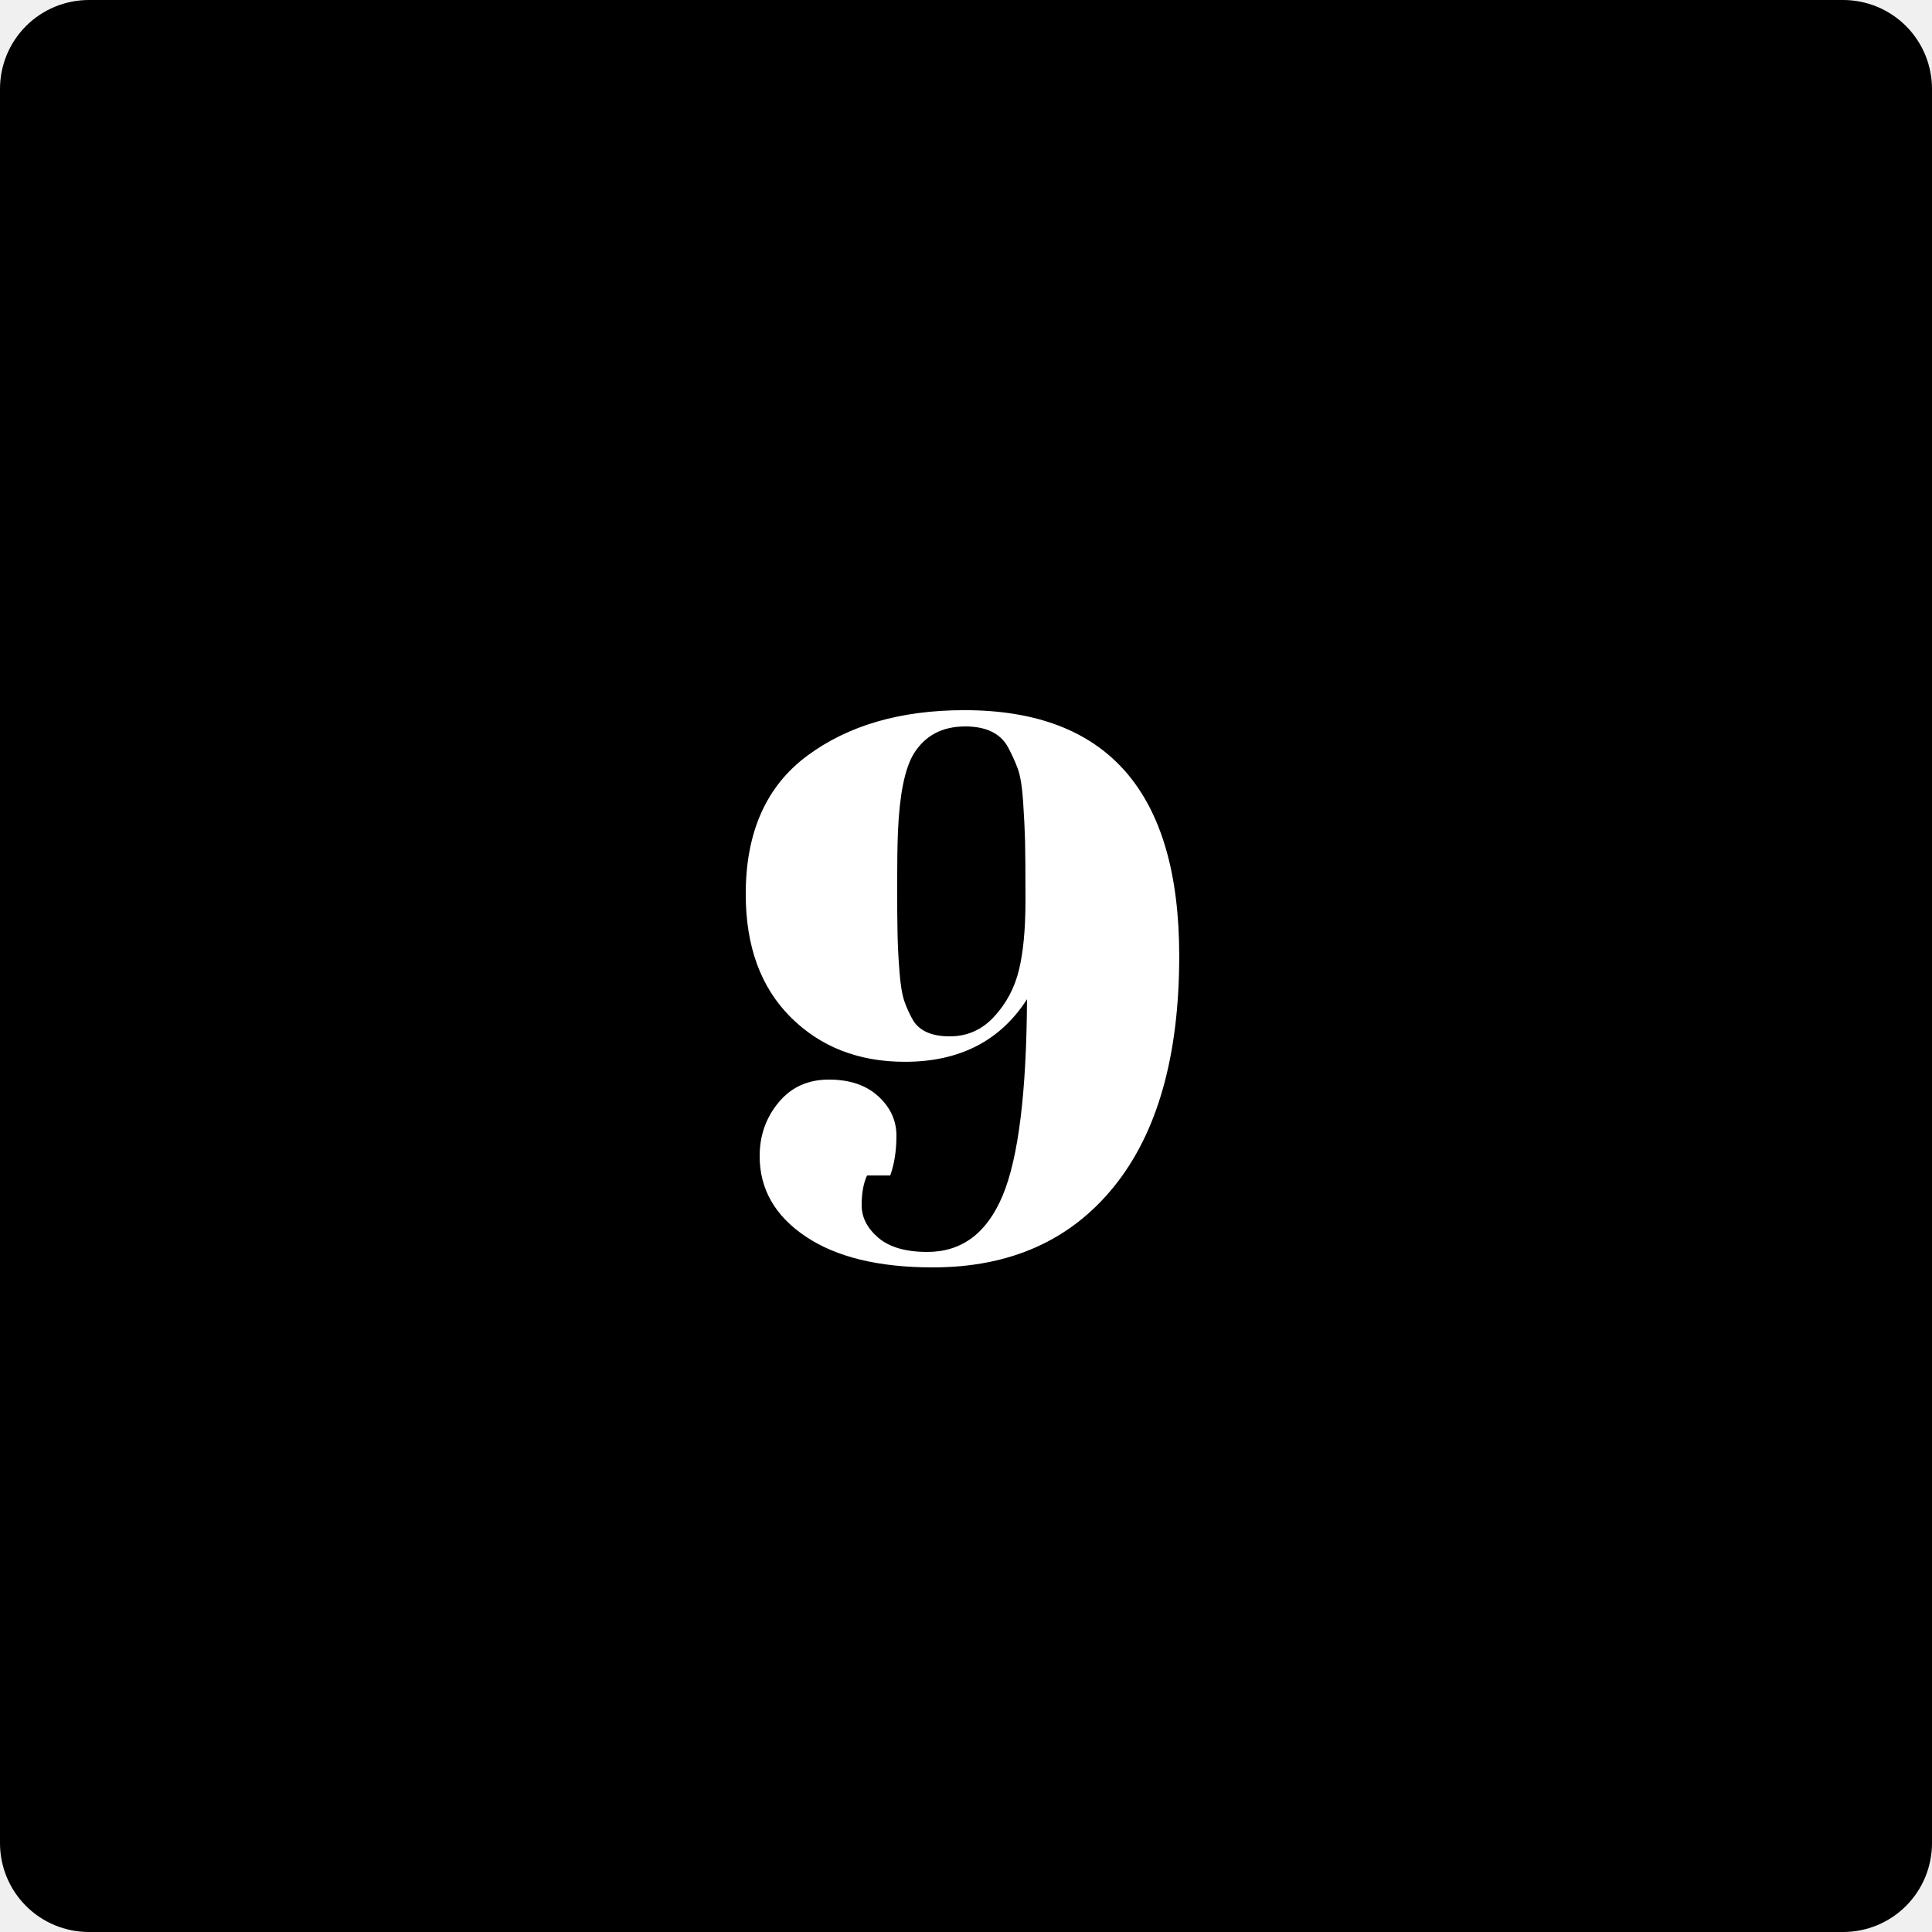
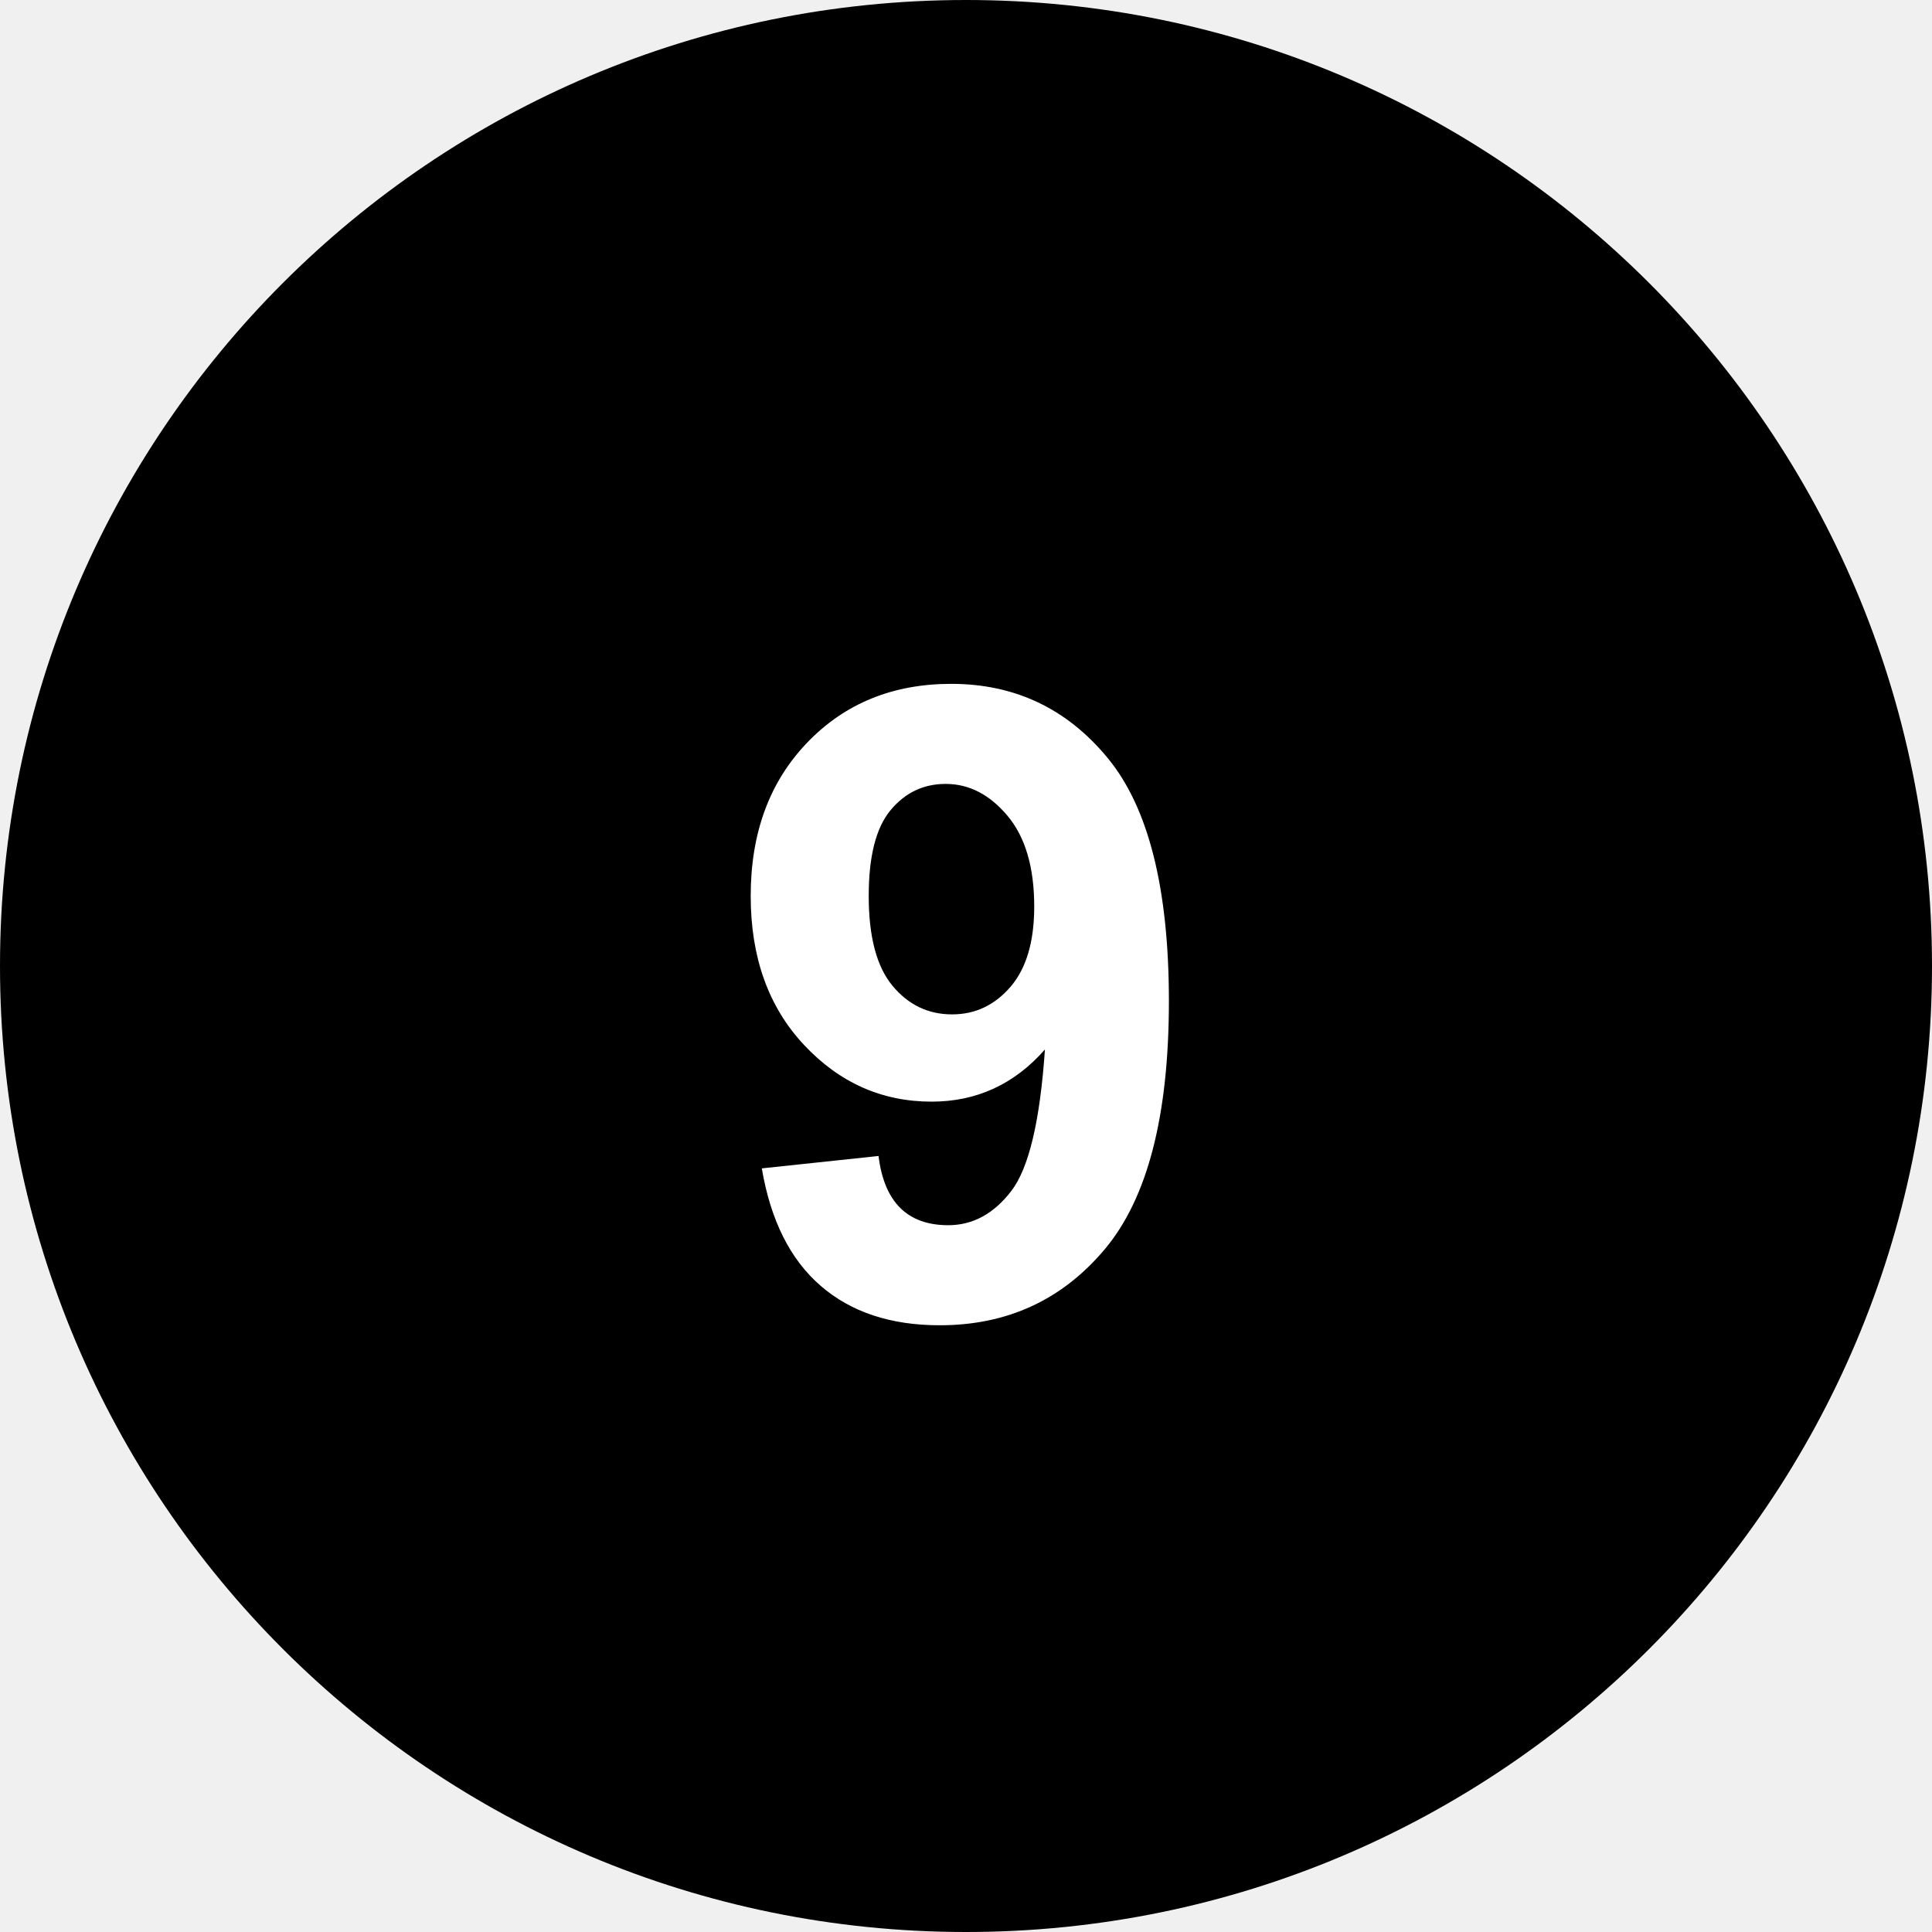
<svg xmlns="http://www.w3.org/2000/svg" width="500" zoomAndPan="magnify" viewBox="0 0 375 375" height="500" preserveAspectRatio="xMidYMid meet" version="1.0">
  <defs>
    <g />
-     <clipPath id="da8b82ffa3">
-       <path d="M 17.25 0 L 357.75 0 C 362.324 0 366.711 1.816 369.949 5.051 C 373.184 8.289 375 12.676 375 17.25 L 375 357.75 C 375 362.324 373.184 366.711 369.949 369.949 C 366.711 373.184 362.324 375 357.75 375 L 17.25 375 C 12.676 375 8.289 373.184 5.051 369.949 C 1.816 366.711 0 362.324 0 357.75 L 0 17.25 C 0 12.676 1.816 8.289 5.051 5.051 C 8.289 1.816 12.676 0 17.25 0 Z M 17.25 0 " clip-rule="nonzero" />
+     <clipPath id="8d79cf1f9f">
+       <path d="M 187.5 0 C 83.945 0 0 83.945 0 187.5 C 0 291.055 83.945 375 187.5 375 C 291.055 375 375 291.055 375 187.5 C 375 83.945 291.055 0 187.5 0 Z M 187.5 0 " clip-rule="nonzero" />
    </clipPath>
  </defs>
-   <g clip-path="url(#da8b82ffa3)">
+   <g clip-path="url(#8d79cf1f9f)">
    <rect x="-37.5" width="450" fill="#000000" y="-37.5" height="450" fill-opacity="1" />
  </g>
  <g fill="#ffffff" fill-opacity="1">
-     <g transform="translate(141.293, 244.5)">
+     <g transform="translate(140.2266, 255)">
      <g>
-         <path d="M 87.594 -58.953 C 87.594 -39.547 83.367 -24.617 74.922 -14.172 C 66.473 -3.723 54.75 1.5 39.75 1.5 C 29.25 1.5 21.023 -0.5 15.078 -4.5 C 9.129 -8.5 6.156 -13.695 6.156 -20.094 C 6.156 -24.094 7.379 -27.566 9.828 -30.516 C 12.273 -33.473 15.523 -34.953 19.578 -34.953 C 23.629 -34.953 26.828 -33.875 29.172 -31.719 C 31.523 -29.57 32.703 -27.023 32.703 -24.078 C 32.703 -21.129 32.301 -18.551 31.5 -16.344 L 27 -16.344 C 26.301 -14.844 25.953 -12.914 25.953 -10.562 C 25.953 -8.219 27.023 -6.117 29.172 -4.266 C 31.328 -2.422 34.504 -1.5 38.703 -1.5 C 45.398 -1.5 50.273 -5.148 53.328 -12.453 C 56.379 -19.754 57.953 -32.453 58.047 -50.547 C 52.848 -42.453 44.945 -38.406 34.344 -38.406 C 25.344 -38.406 17.941 -41.301 12.141 -47.094 C 6.348 -52.895 3.453 -60.848 3.453 -70.953 C 3.453 -82.953 7.426 -91.898 15.375 -97.797 C 23.32 -103.703 33.5 -106.656 45.906 -106.656 C 73.695 -106.656 87.594 -90.754 87.594 -58.953 Z M 43.047 -43.344 C 46.453 -43.344 49.328 -44.617 51.672 -47.172 C 54.023 -49.723 55.625 -52.723 56.469 -56.172 C 57.32 -59.617 57.75 -64.117 57.75 -69.672 C 57.75 -75.223 57.723 -79.07 57.672 -81.219 C 57.617 -83.375 57.492 -85.926 57.297 -88.875 C 57.098 -91.82 56.75 -93.969 56.25 -95.312 C 55.75 -96.664 55.098 -98.094 54.297 -99.594 C 52.797 -102.195 50.047 -103.5 46.047 -103.5 C 41.547 -103.5 38.195 -101.695 36 -98.094 C 34.301 -95.195 33.301 -90.195 33 -83.094 C 32.895 -80.594 32.844 -77.219 32.844 -72.969 C 32.844 -68.719 32.867 -65.441 32.922 -63.141 C 32.973 -60.848 33.098 -58.426 33.297 -55.875 C 33.492 -53.32 33.816 -51.395 34.266 -50.094 C 34.723 -48.801 35.301 -47.551 36 -46.344 C 37.301 -44.344 39.648 -43.344 43.047 -43.344 Z M 43.047 -43.344 " />
+         <path d="M 7.641 -28.219 L 30.297 -30.625 C 31.398 -21.664 35.91 -17.188 43.828 -17.188 C 48.586 -17.188 52.664 -19.398 56.062 -23.828 C 59.469 -28.254 61.645 -37.41 62.594 -51.297 C 56.664 -44.547 49.332 -41.172 40.594 -41.172 C 30.957 -41.172 22.695 -44.848 15.812 -52.203 C 8.926 -59.566 5.484 -69.195 5.484 -81.094 C 5.484 -93.32 9.133 -103.238 16.438 -110.844 C 23.738 -118.457 33.062 -122.266 44.406 -122.266 C 56.75 -122.266 66.875 -117.461 74.781 -107.859 C 82.695 -98.266 86.656 -82.535 86.656 -60.672 C 86.656 -38.484 82.52 -22.453 74.25 -12.578 C 65.977 -2.703 55.285 2.234 42.172 2.234 C 32.648 2.234 24.941 -0.32 19.047 -5.438 C 13.148 -10.551 9.348 -18.145 7.641 -28.219 Z M 60.516 -79.031 C 60.516 -86.664 58.785 -92.539 55.328 -96.656 C 51.867 -100.781 47.867 -102.844 43.328 -102.844 C 39.016 -102.844 35.445 -101.141 32.625 -97.734 C 29.801 -94.336 28.391 -88.789 28.391 -81.094 C 28.391 -73.188 29.926 -67.379 33 -63.672 C 36.07 -59.961 39.93 -58.109 44.578 -58.109 C 49.055 -58.109 52.832 -59.891 55.906 -63.453 C 58.977 -67.023 60.516 -72.219 60.516 -79.031 Z M 60.516 -79.031 " />
      </g>
    </g>
  </g>
</svg>
